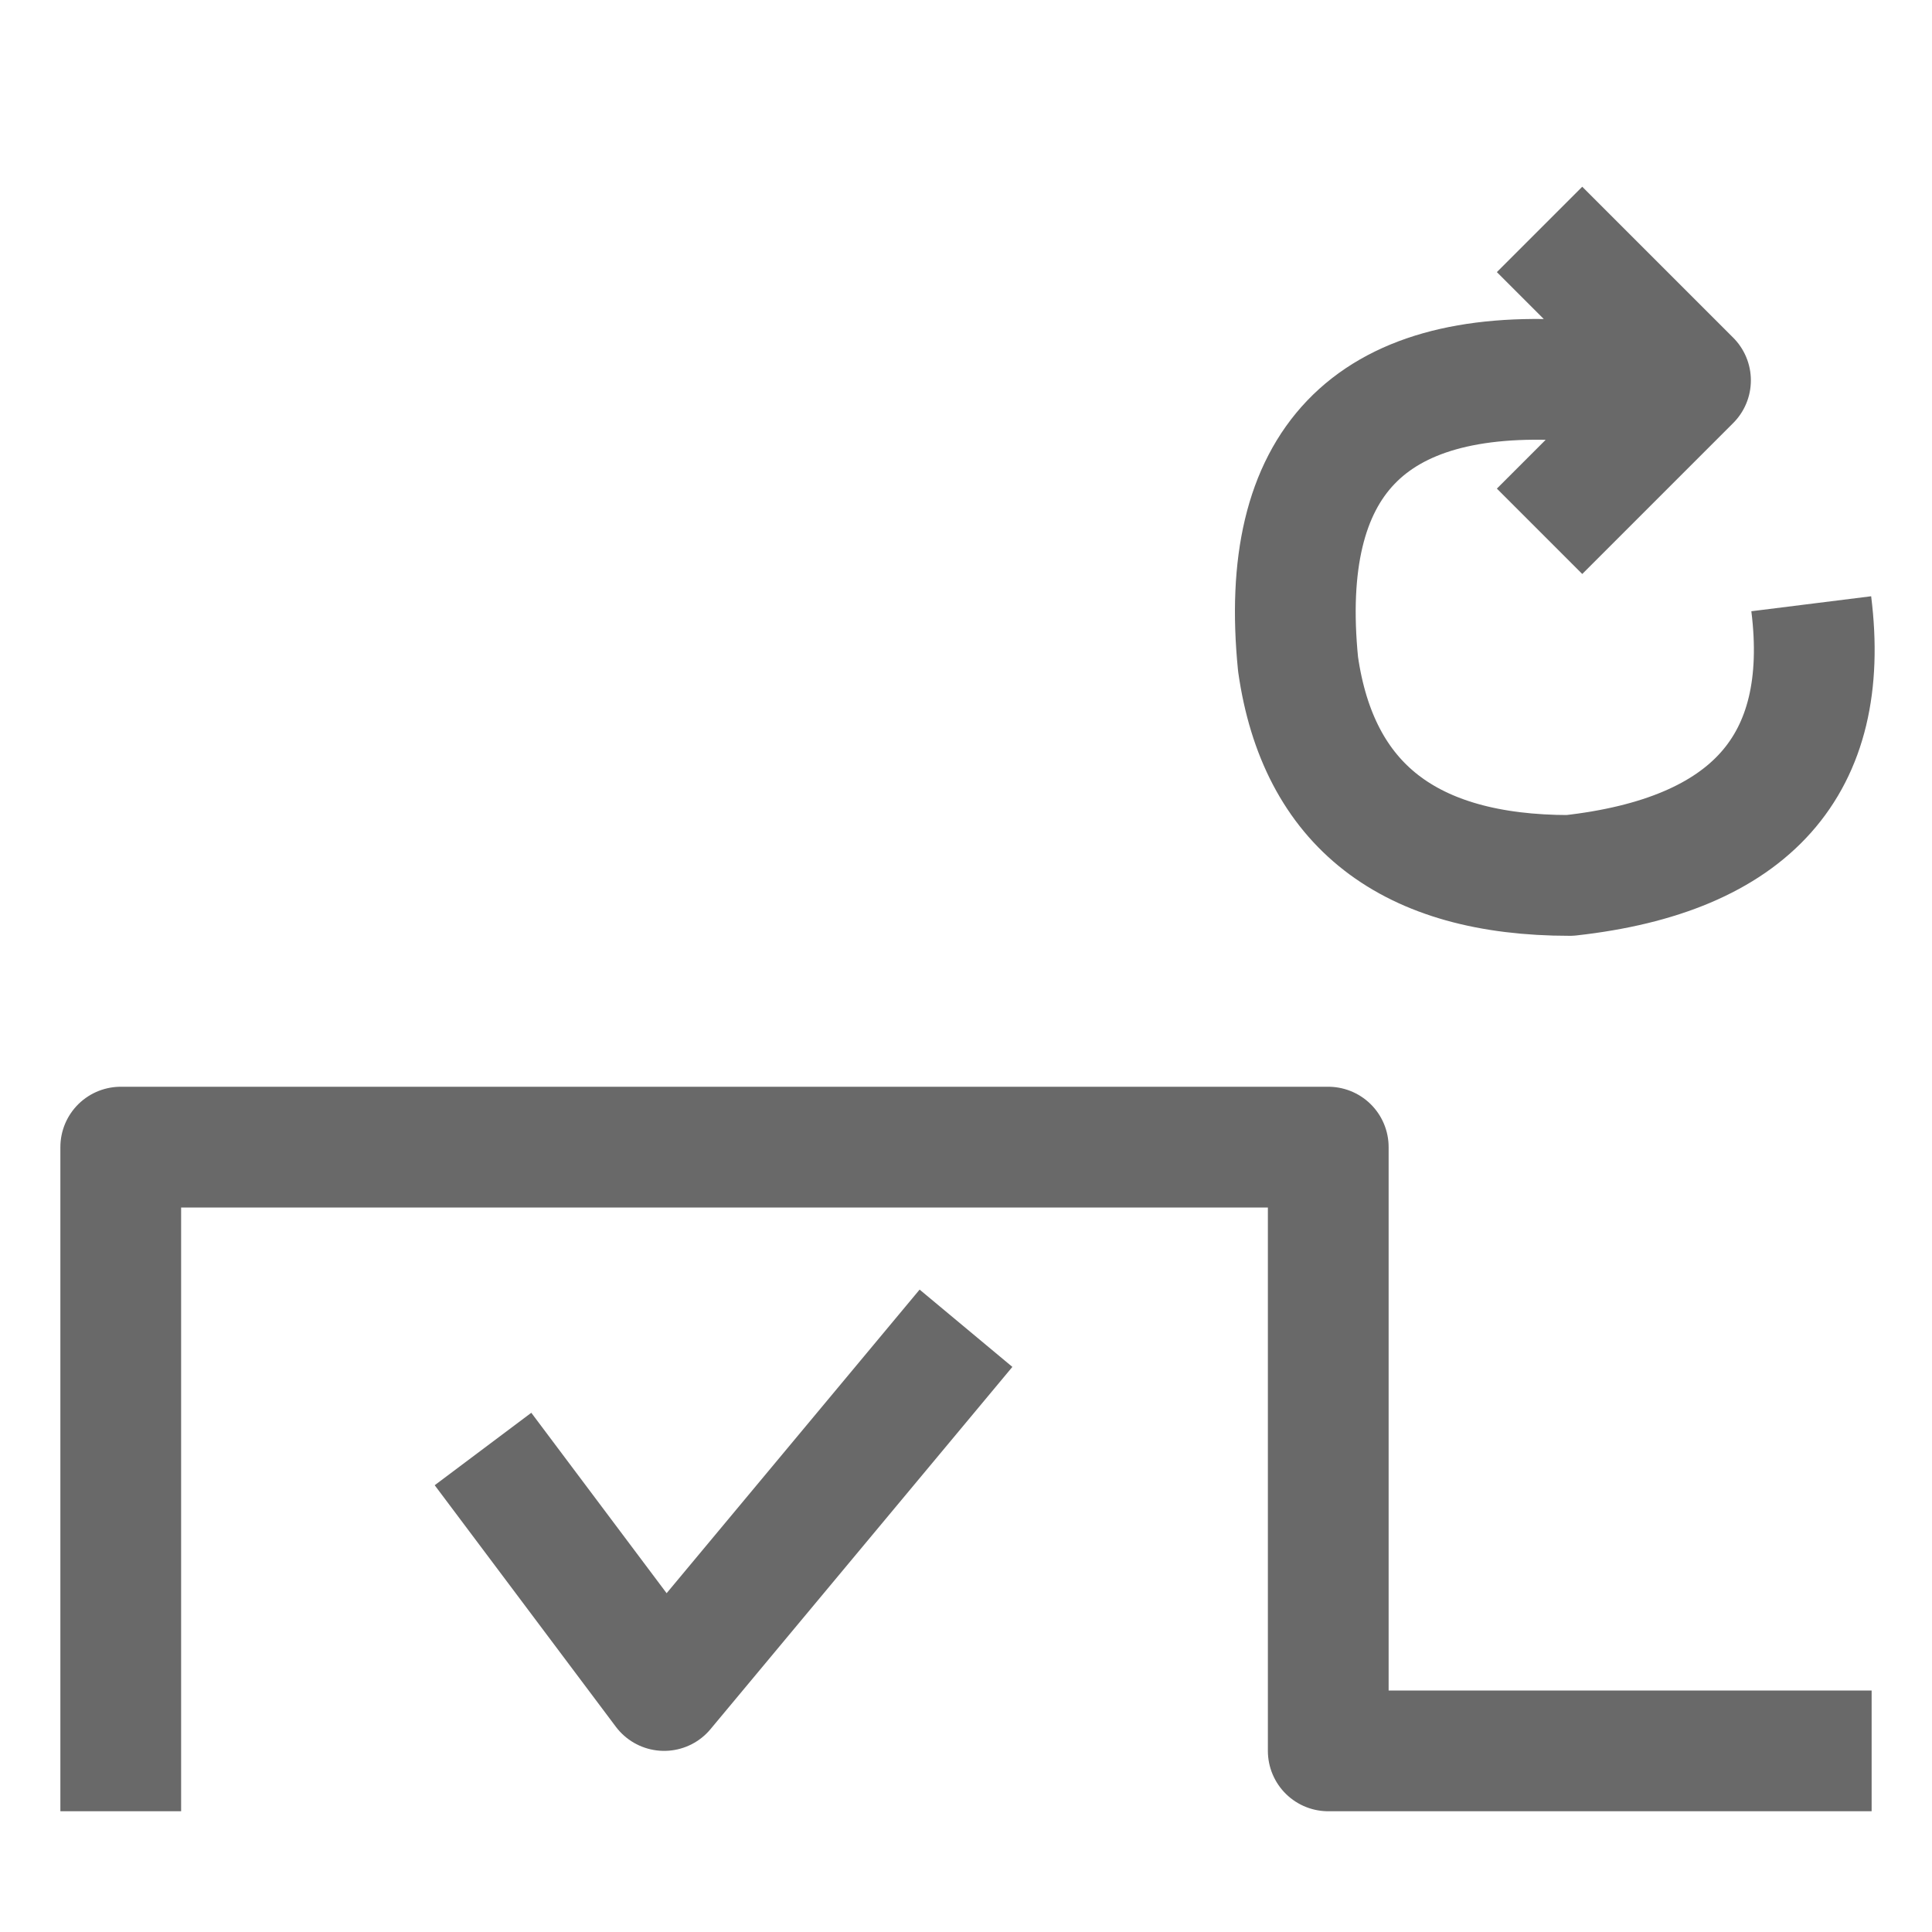
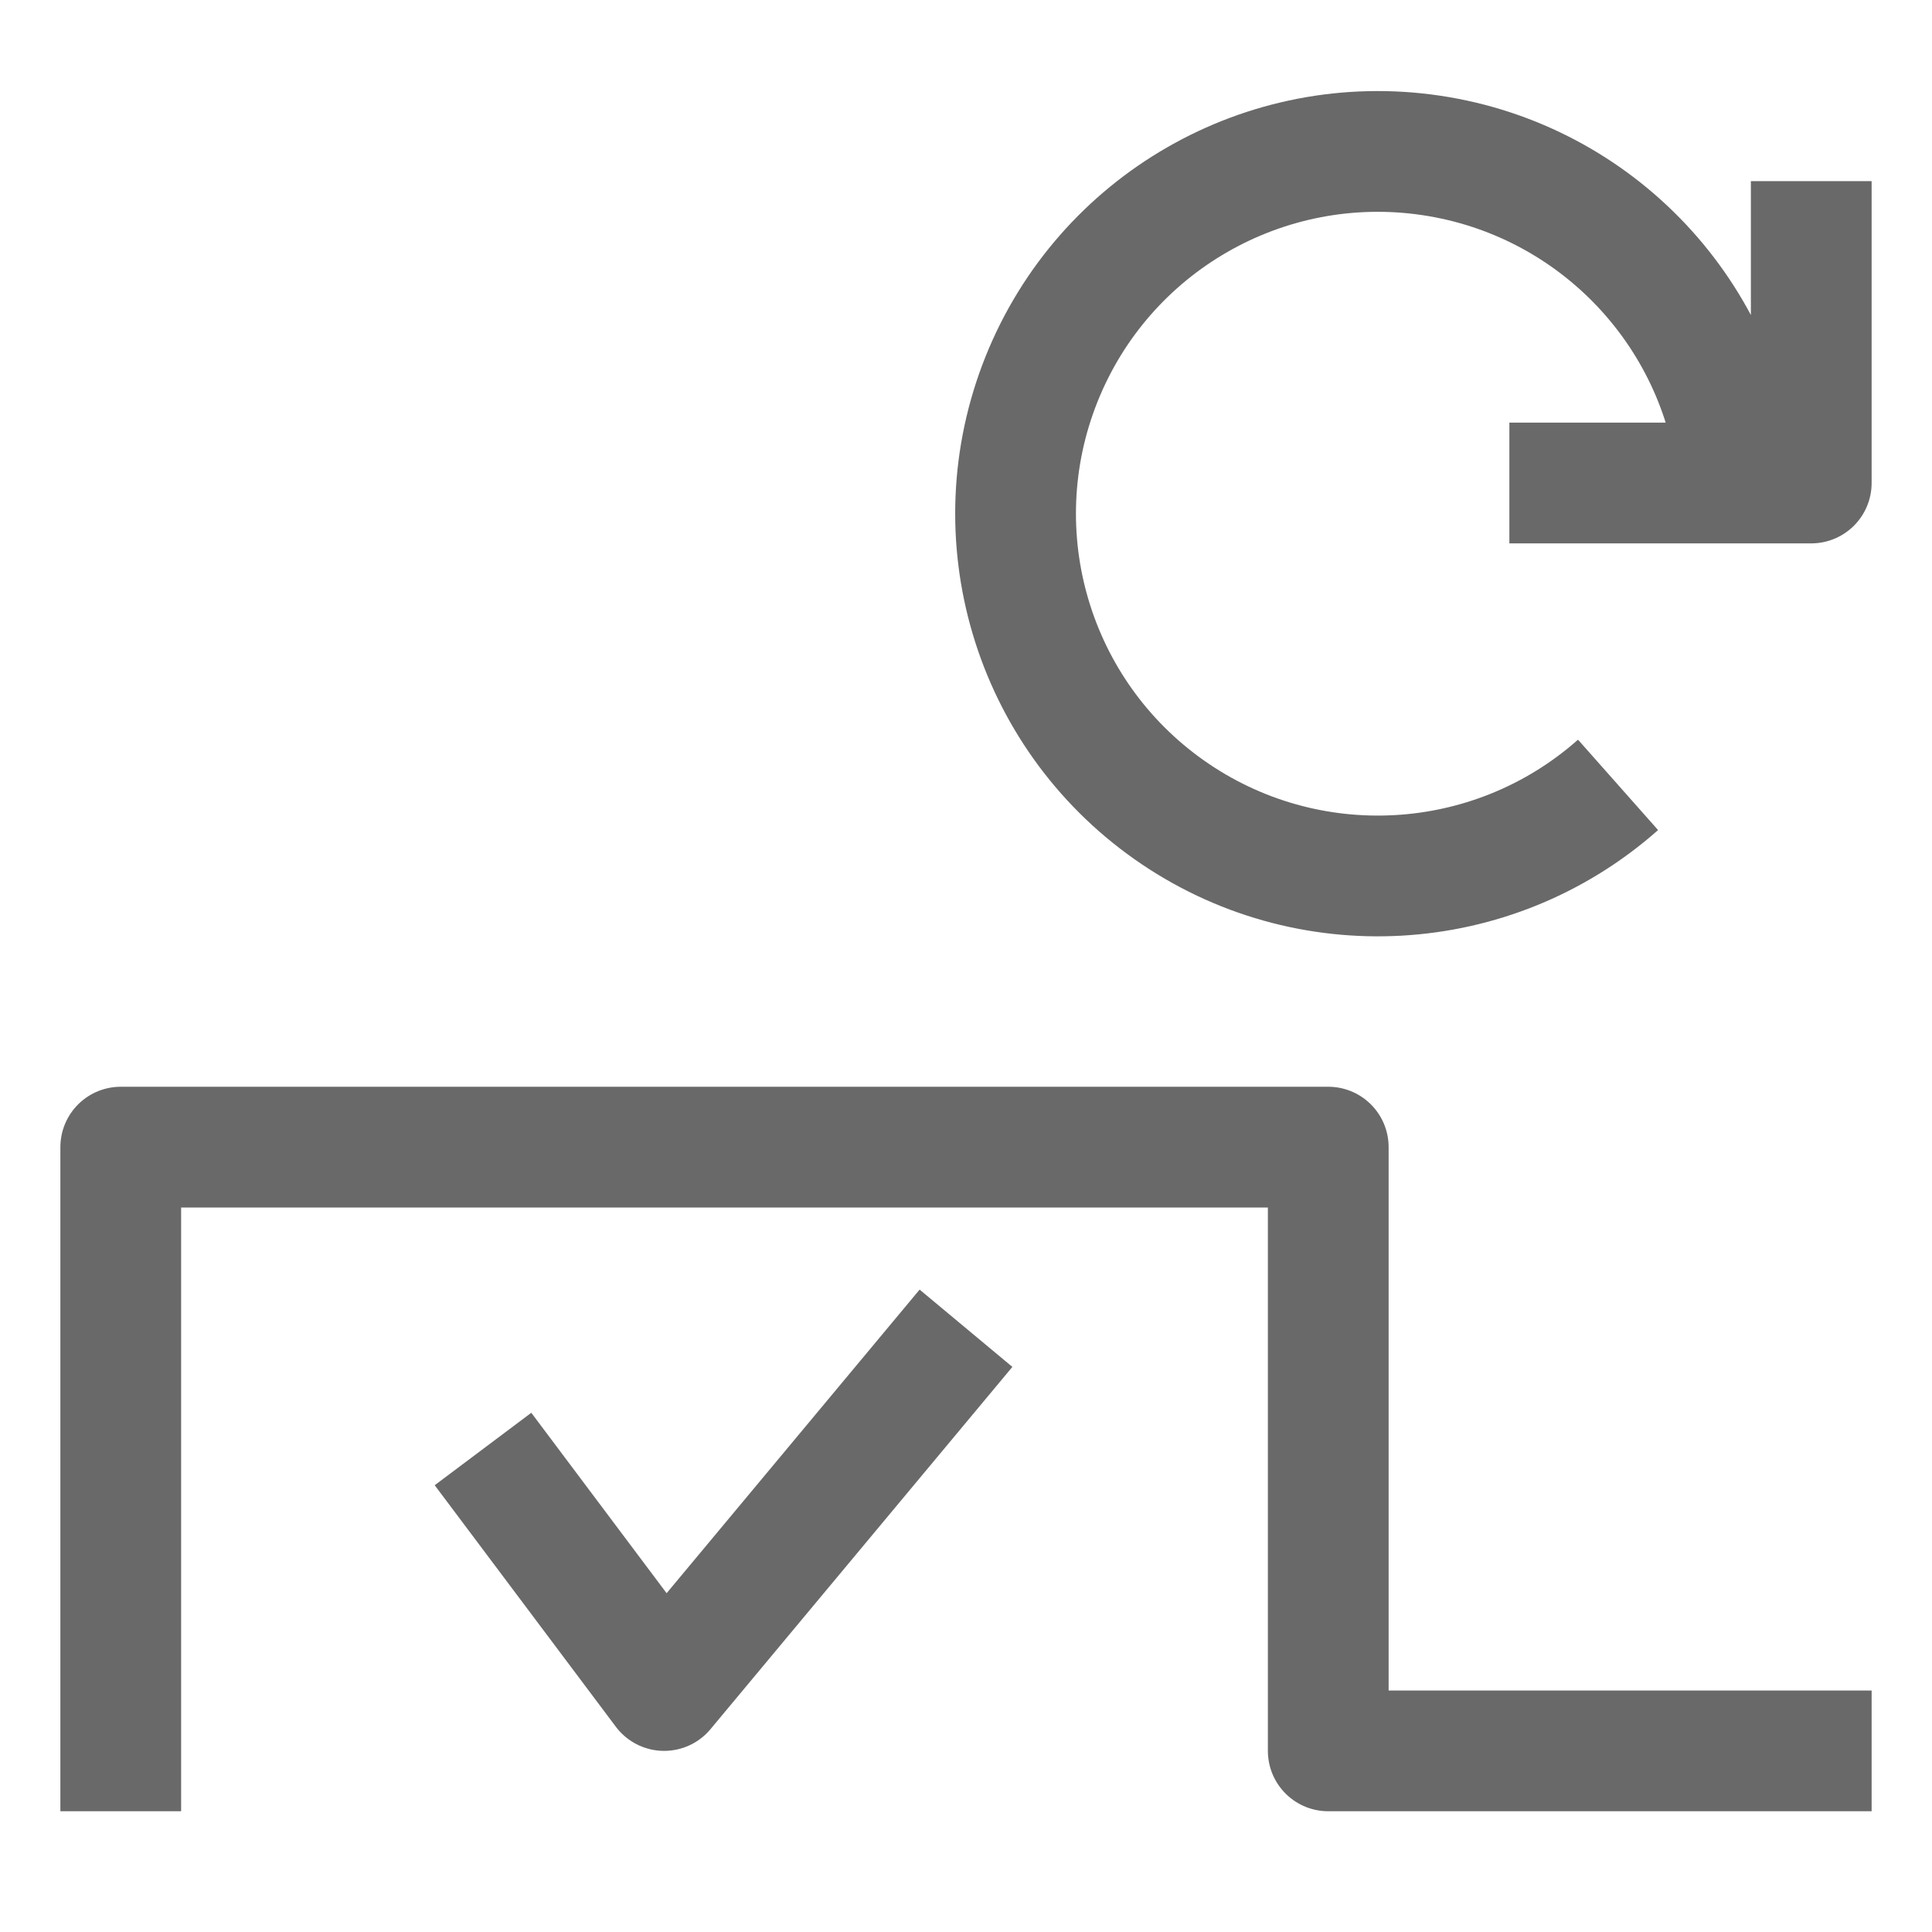
<svg xmlns="http://www.w3.org/2000/svg" viewBox="0 0 32 32">
  <g stroke="dimgray" stroke-width="2" stroke-linejoin="round" fill="none">
    <path d="M2 30v-11h20v10h9" />
    <path d="M8 24l3 4l5-6" />
-     <path d="M30 10q 0.5 4-4 4.5q-4 0 -4.5-3.5q-0.5 -5 4.5-4.7h2m-2.5-2.5l2.5 2.5l-2.5 2.5" />
+     <path d="M30 3v5h-5m3.8 0a6 6 0 1 0-2 5" />
  </g>
</svg>
